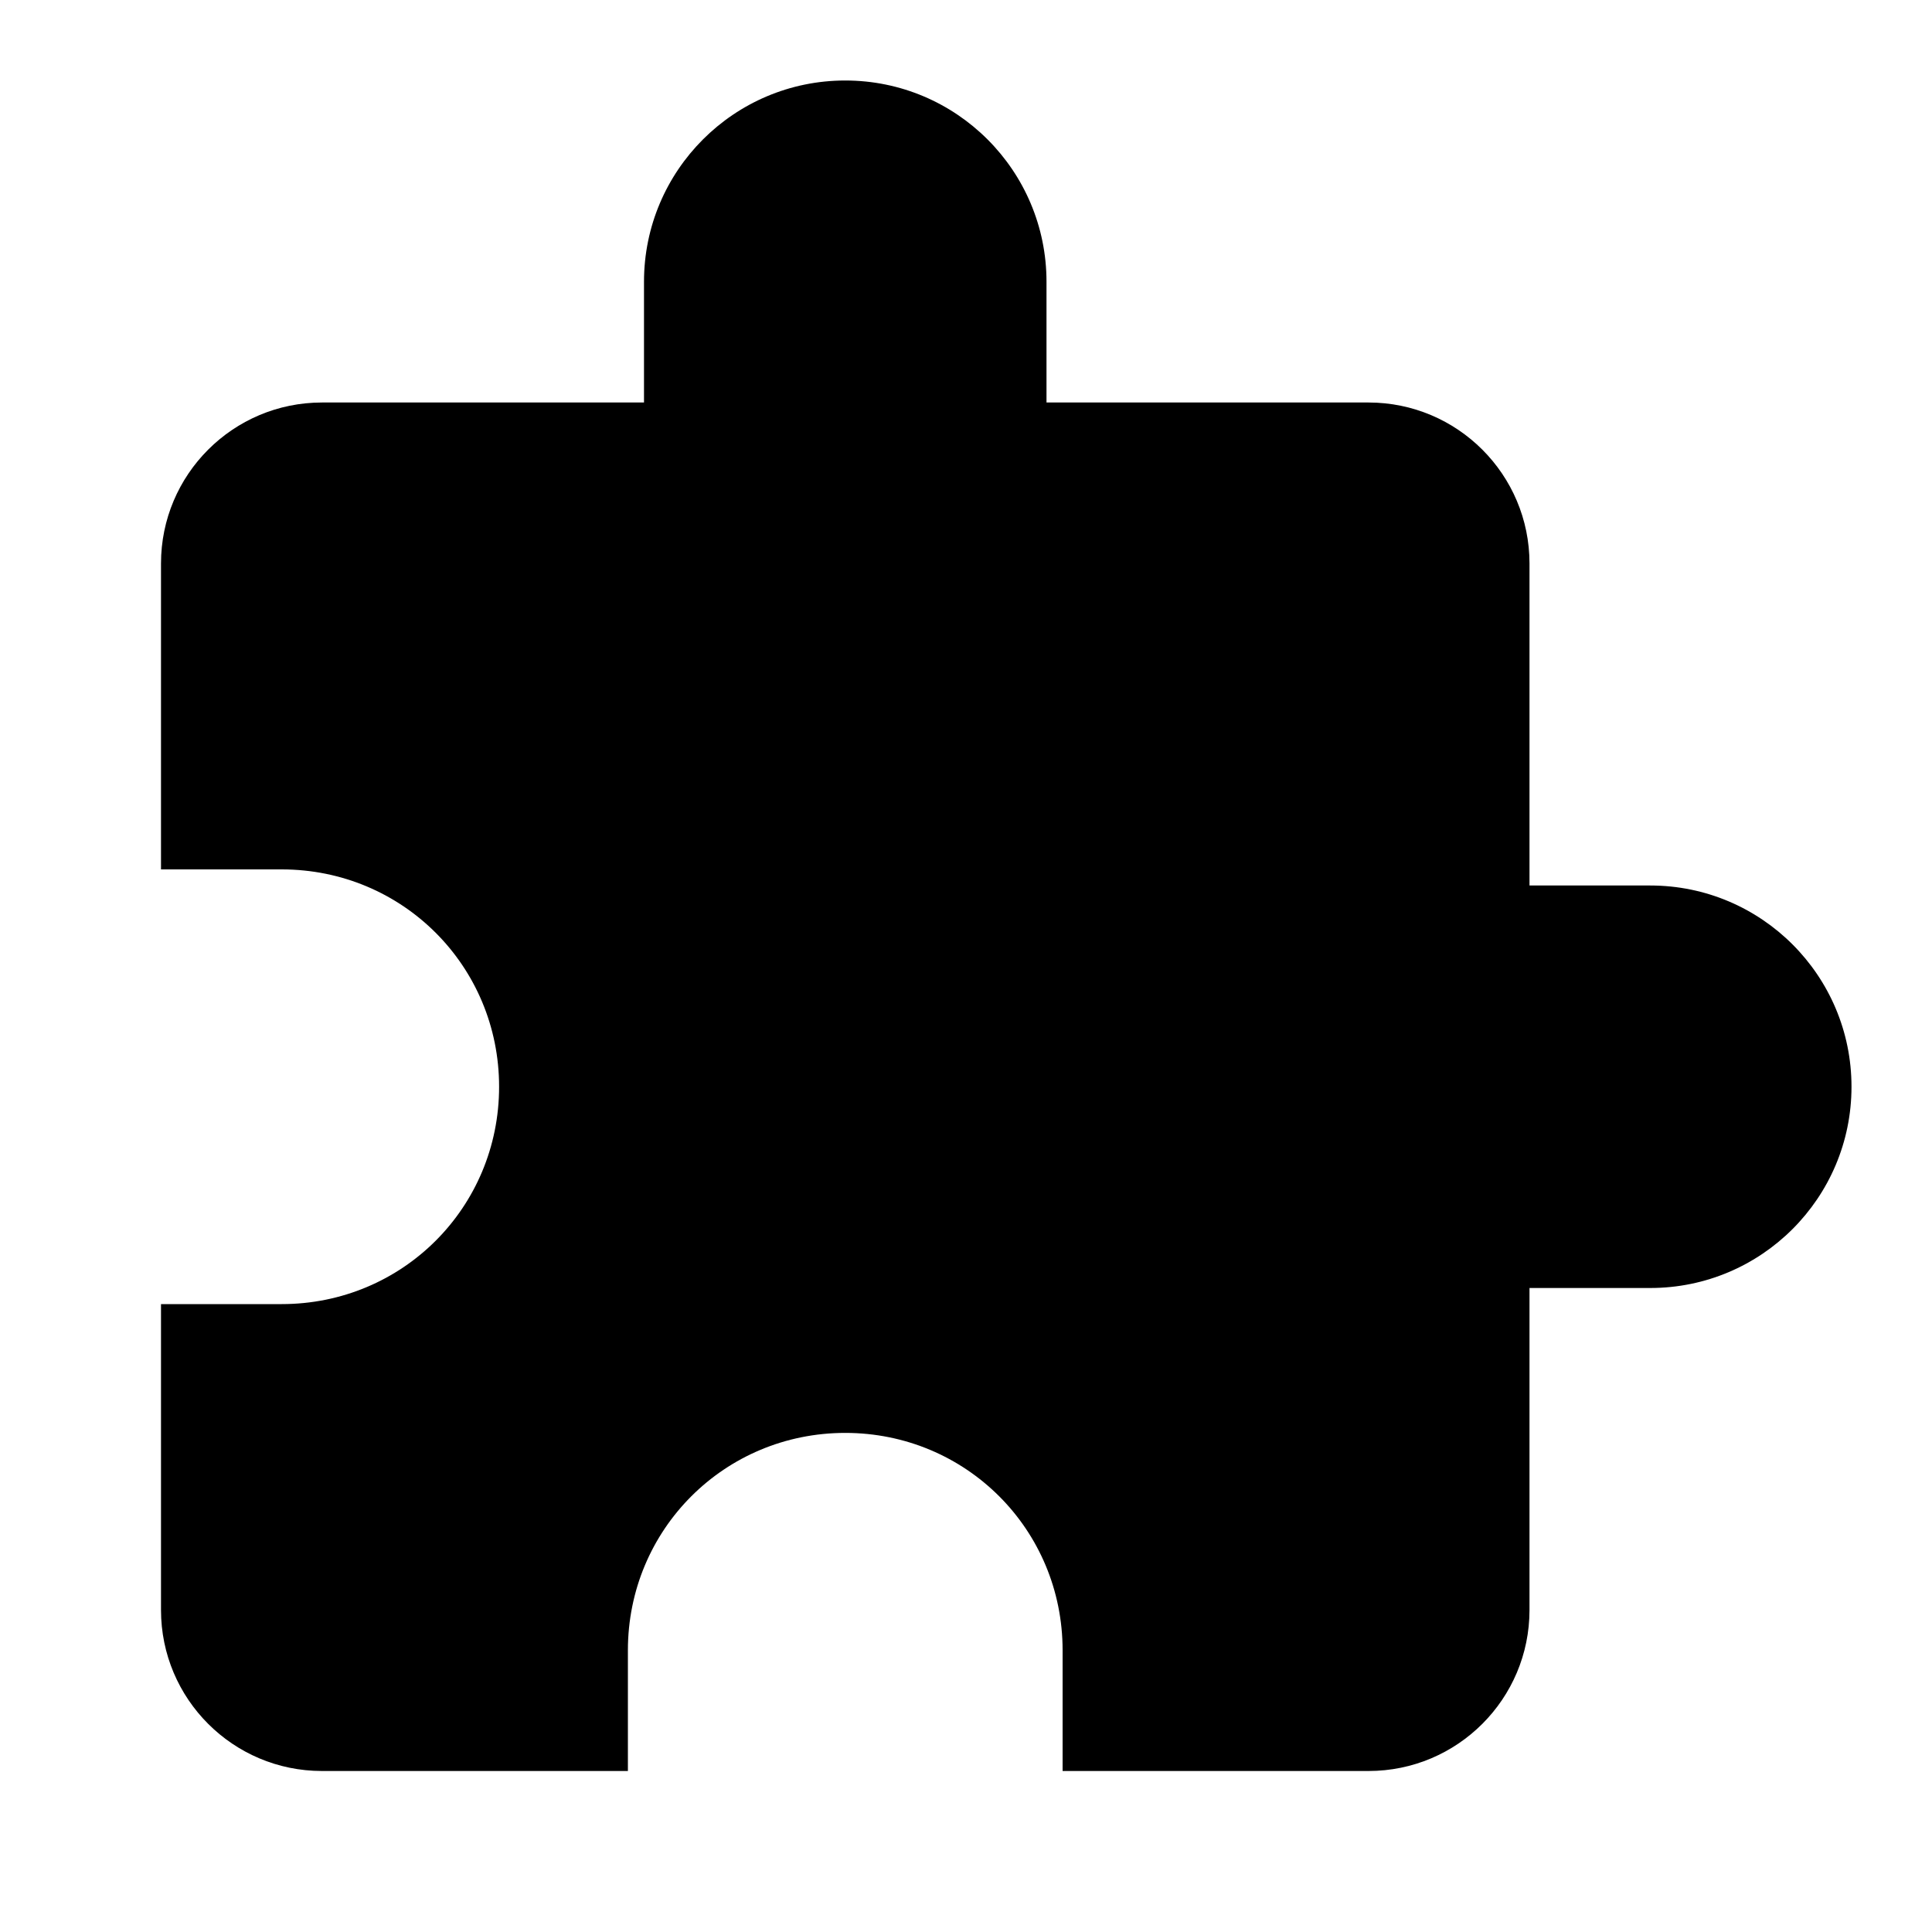
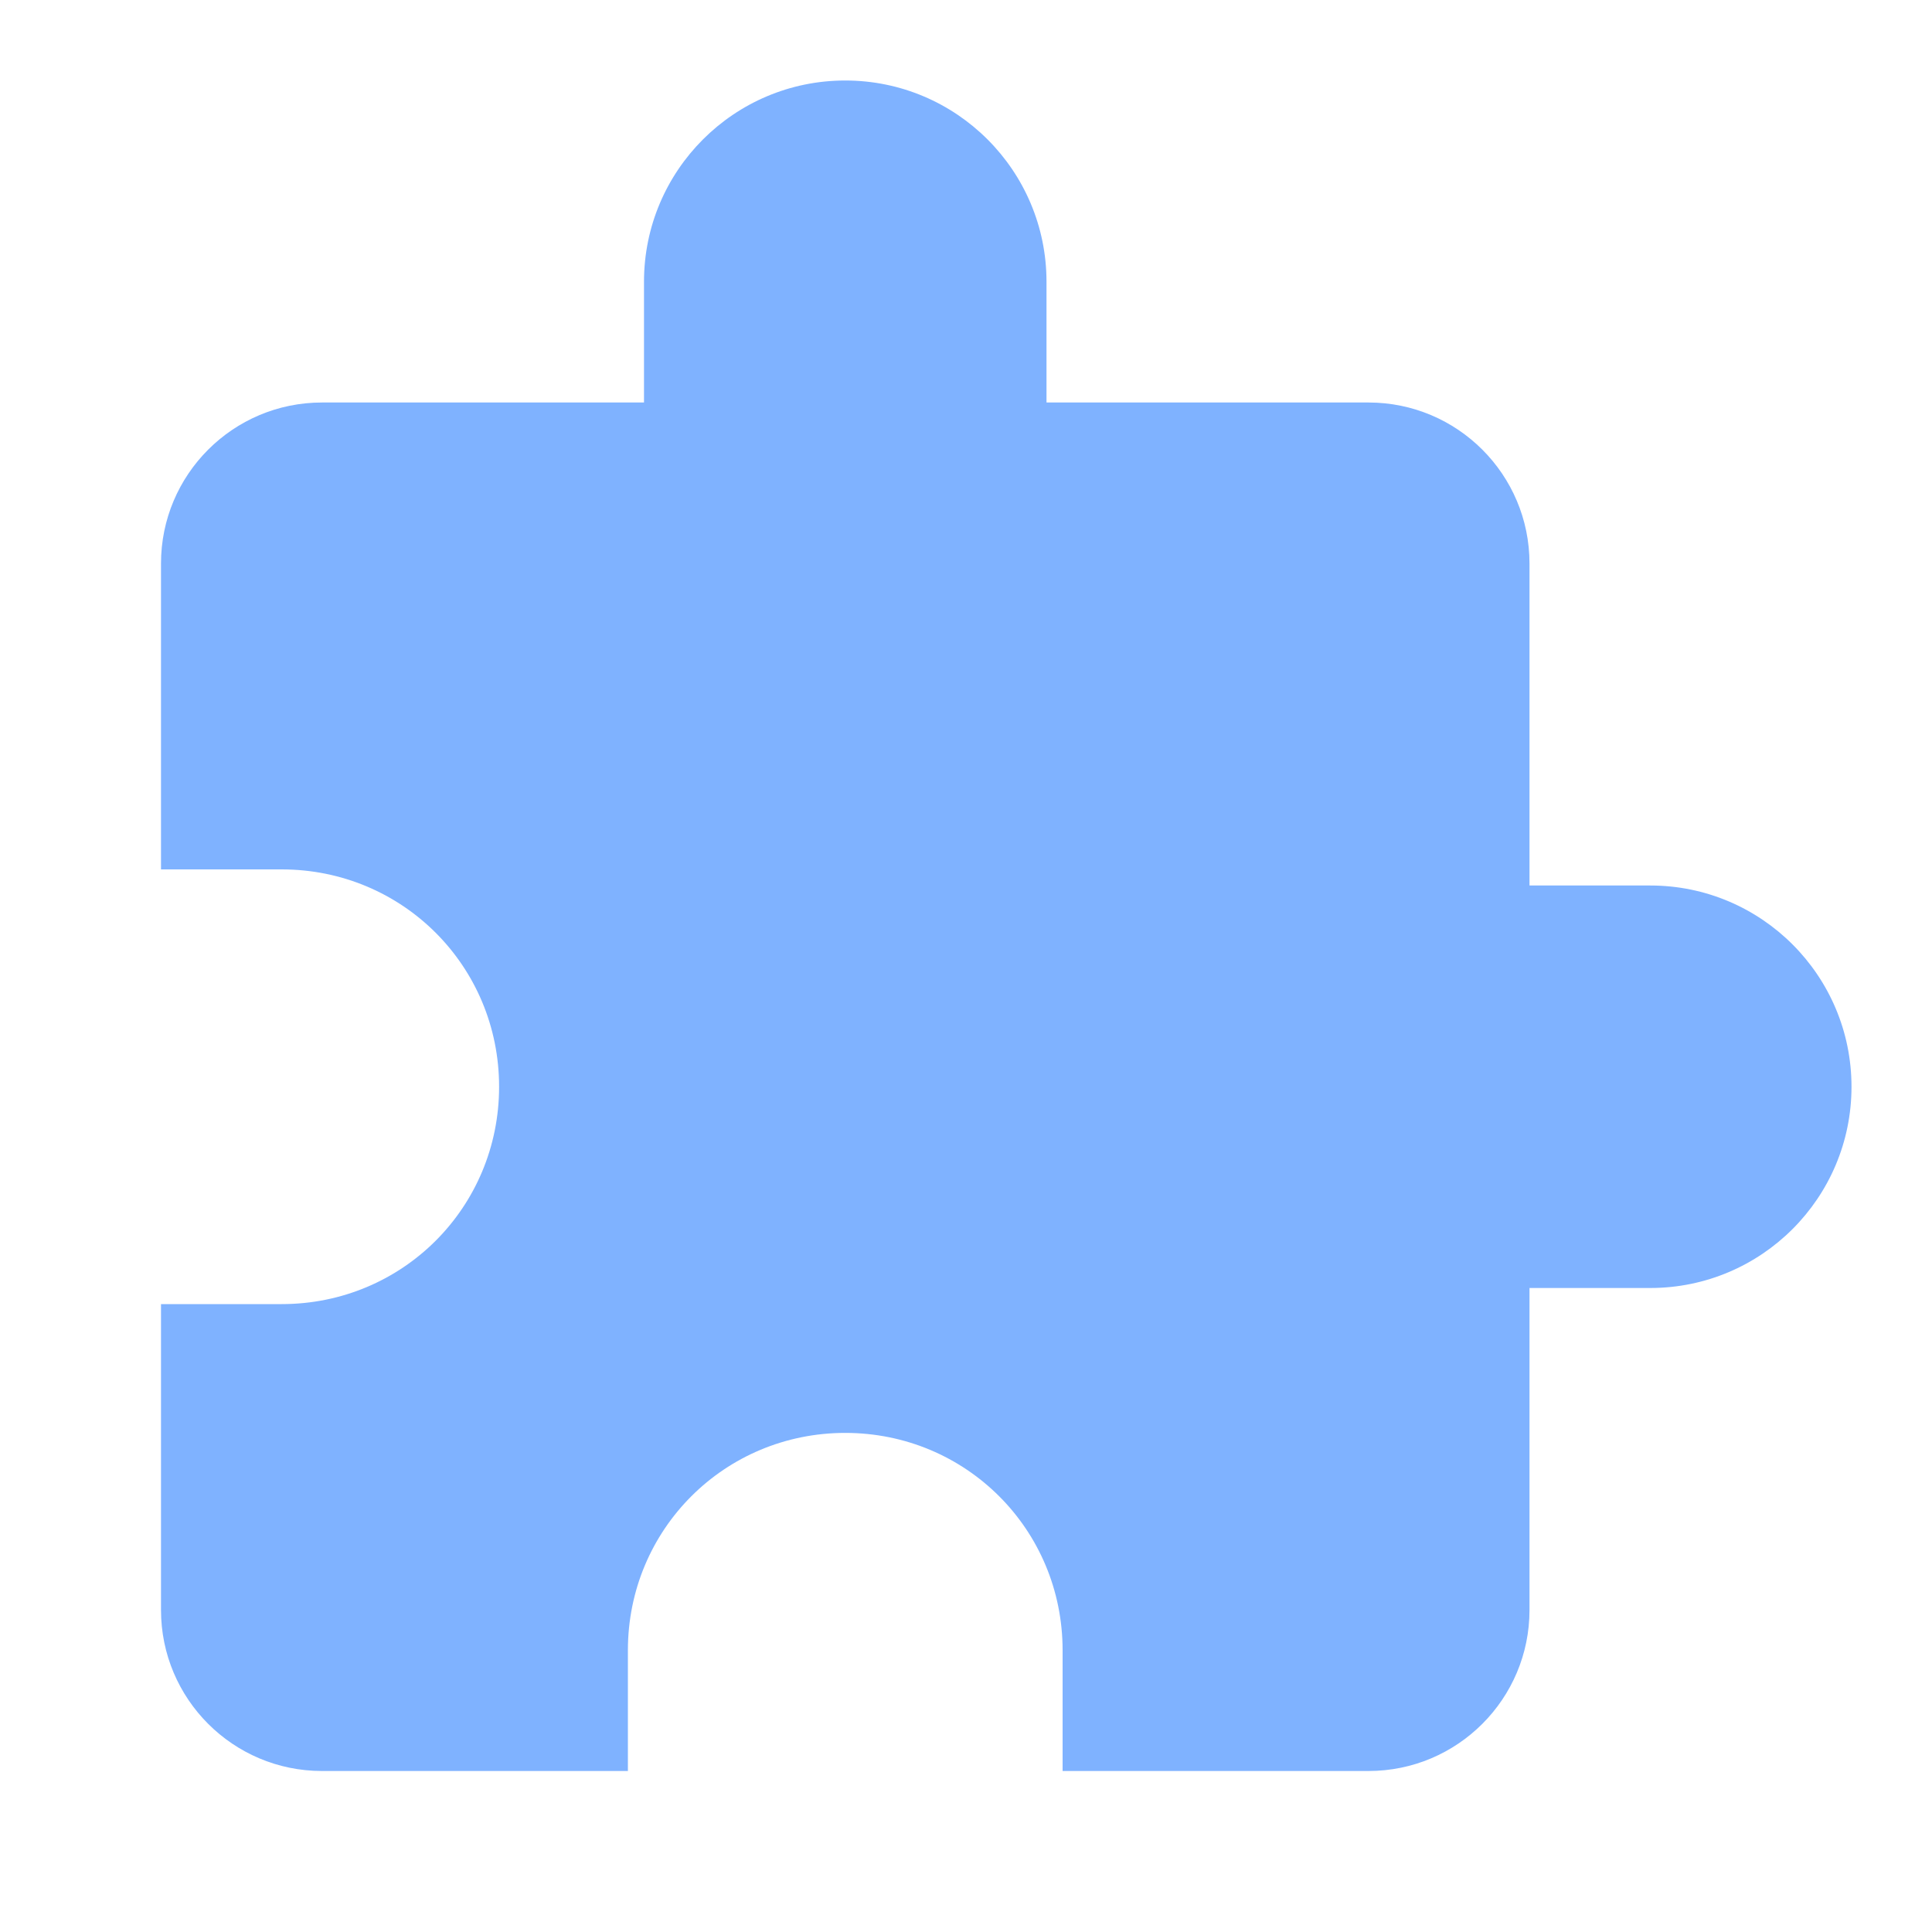
- <svg xmlns="http://www.w3.org/2000/svg" viewBox="0 0 24 24">
+ <svg xmlns="http://www.w3.org/2000/svg" viewBox="0 0 24 24" fill="#7fb2ff">
  <path d="M20.5 11H19V7a2 2 0 0 0-2-2h-4V3.5A2.5 2.5 0 0 0 10.5 1A2.5 2.5 0 0 0 8 3.5V5H4a2 2 0 0 0-2 2v3.8h1.5c1.5 0 2.7 1.2 2.7 2.7S5 16.2 3.5 16.2H2V20a2 2 0 0 0 2 2h3.8v-1.5c0-1.5 1.2-2.7 2.7-2.7s2.7 1.2 2.7 2.7V22H17a2 2 0 0 0 2-2v-4h1.5a2.5 2.5 0 0 0 2.5-2.5a2.5 2.5 0 0 0-2.5-2.5" />
</svg>
